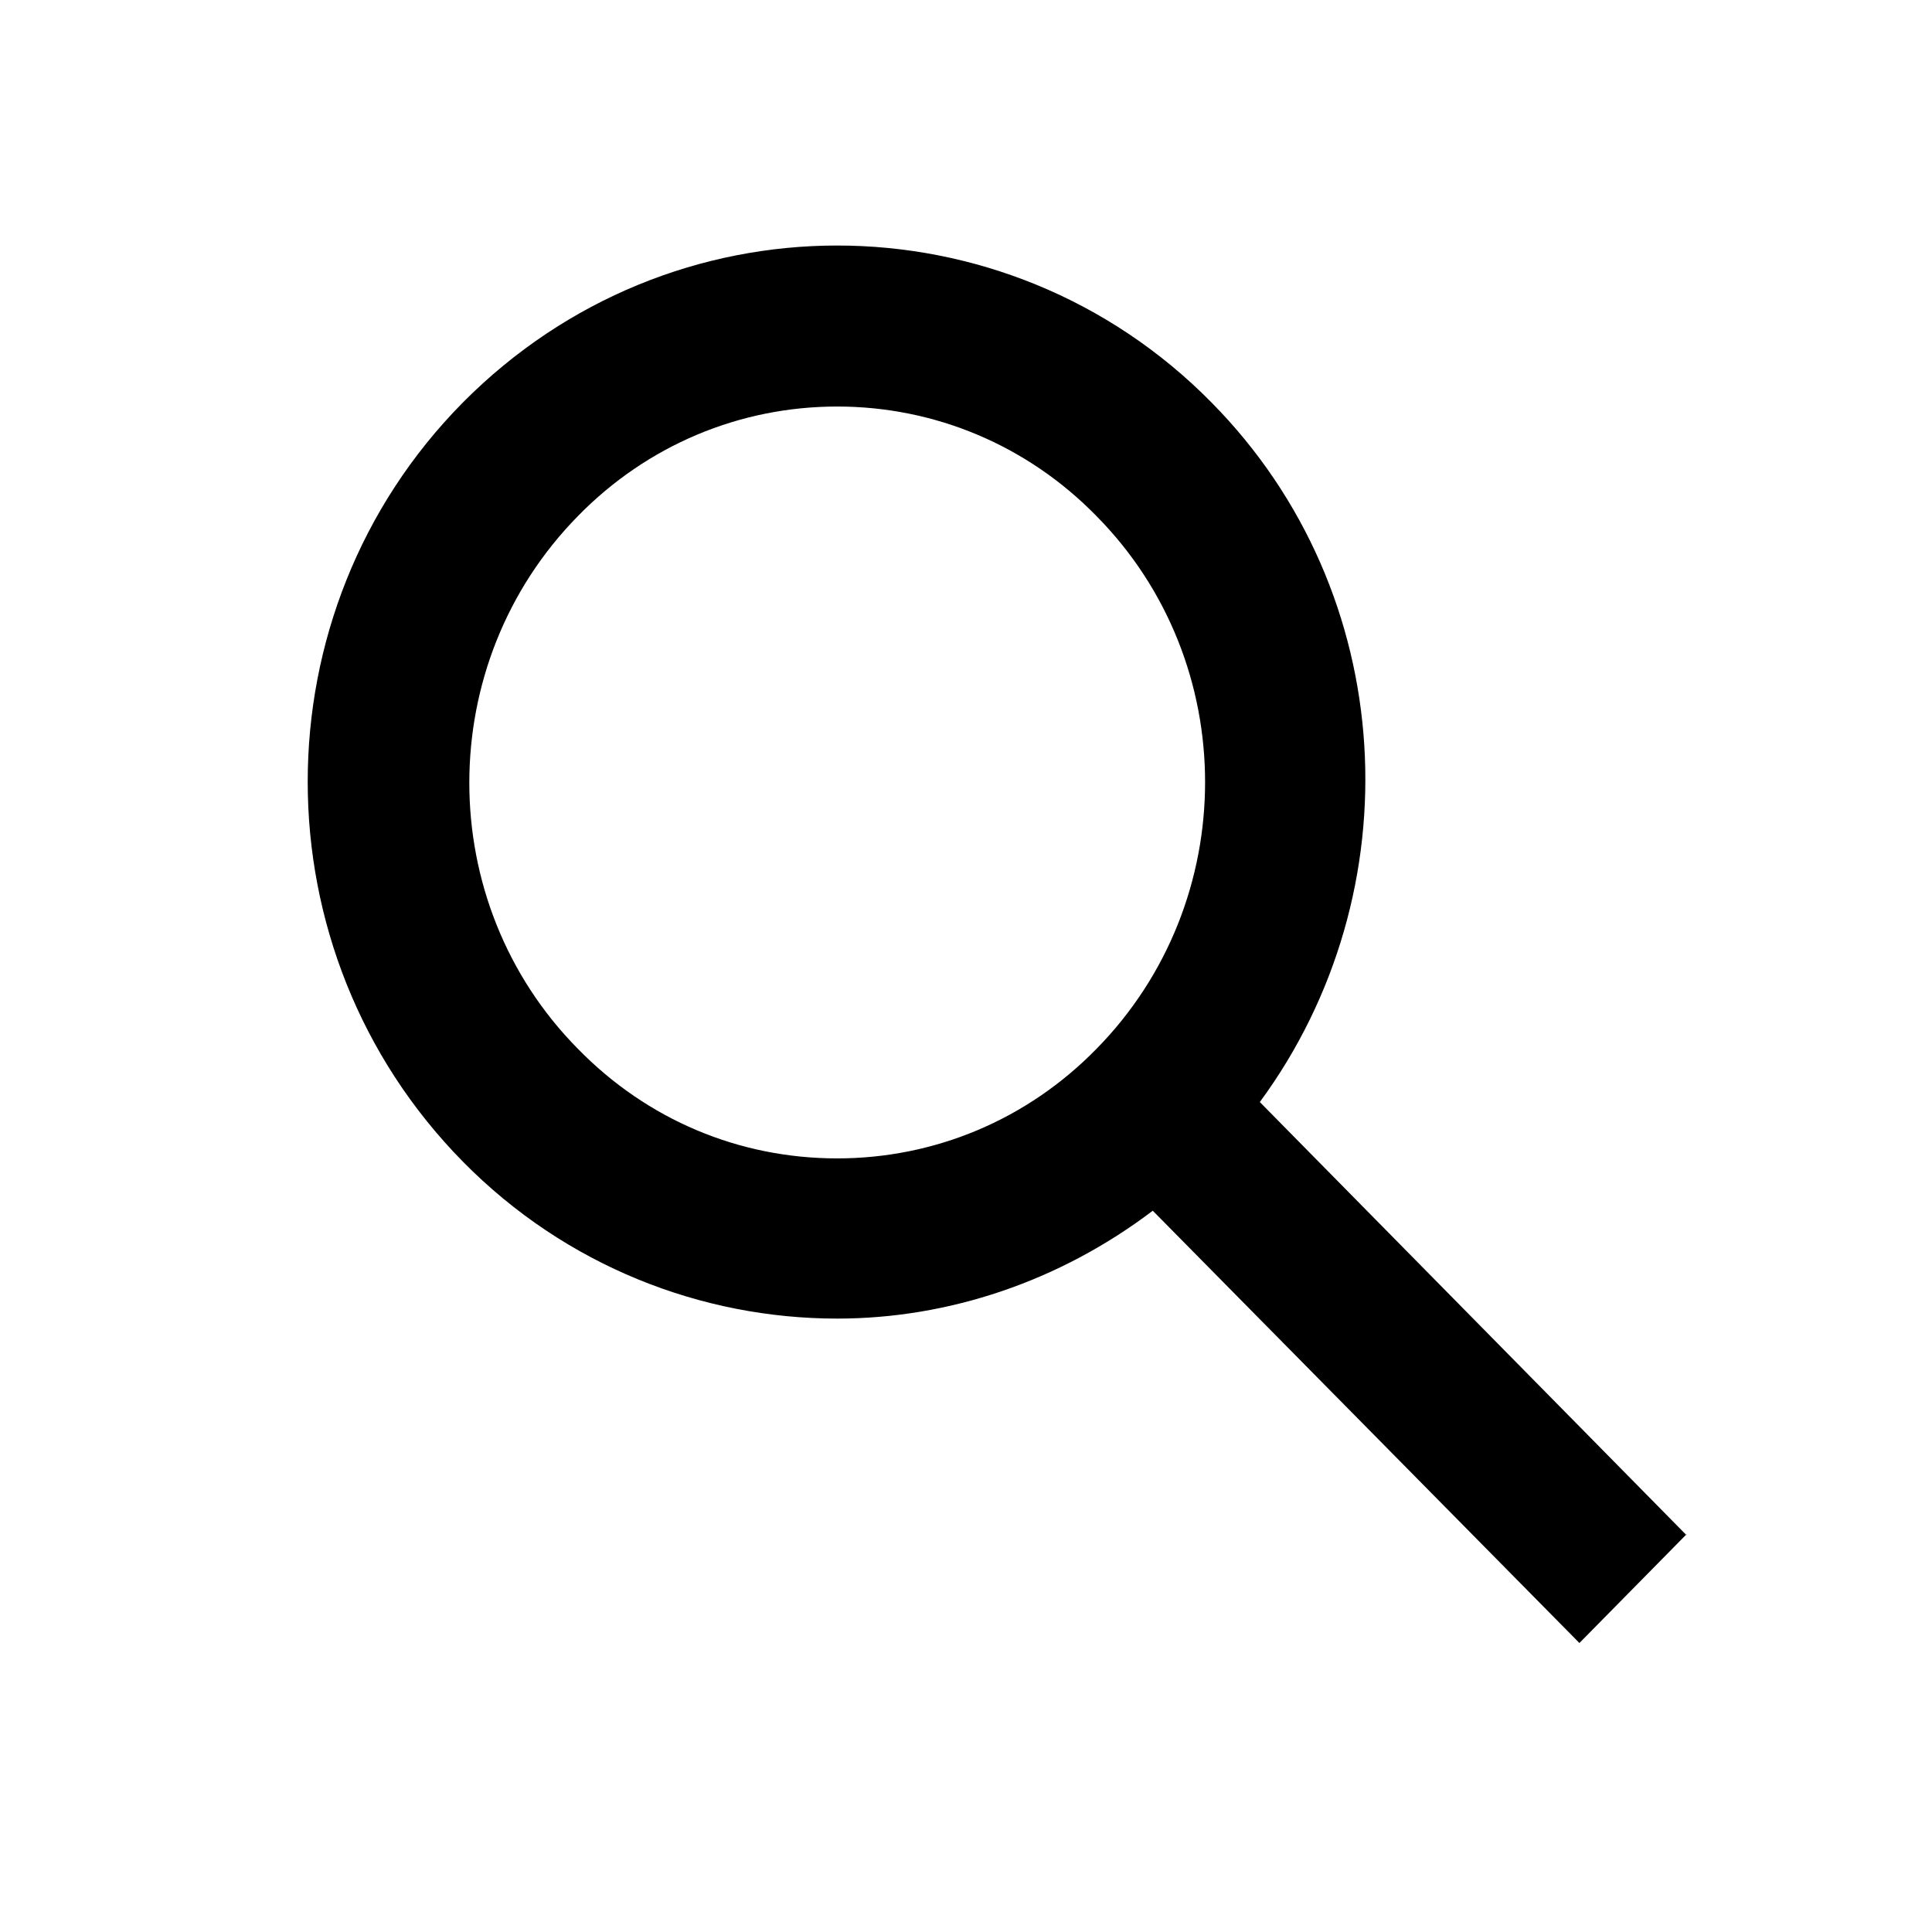
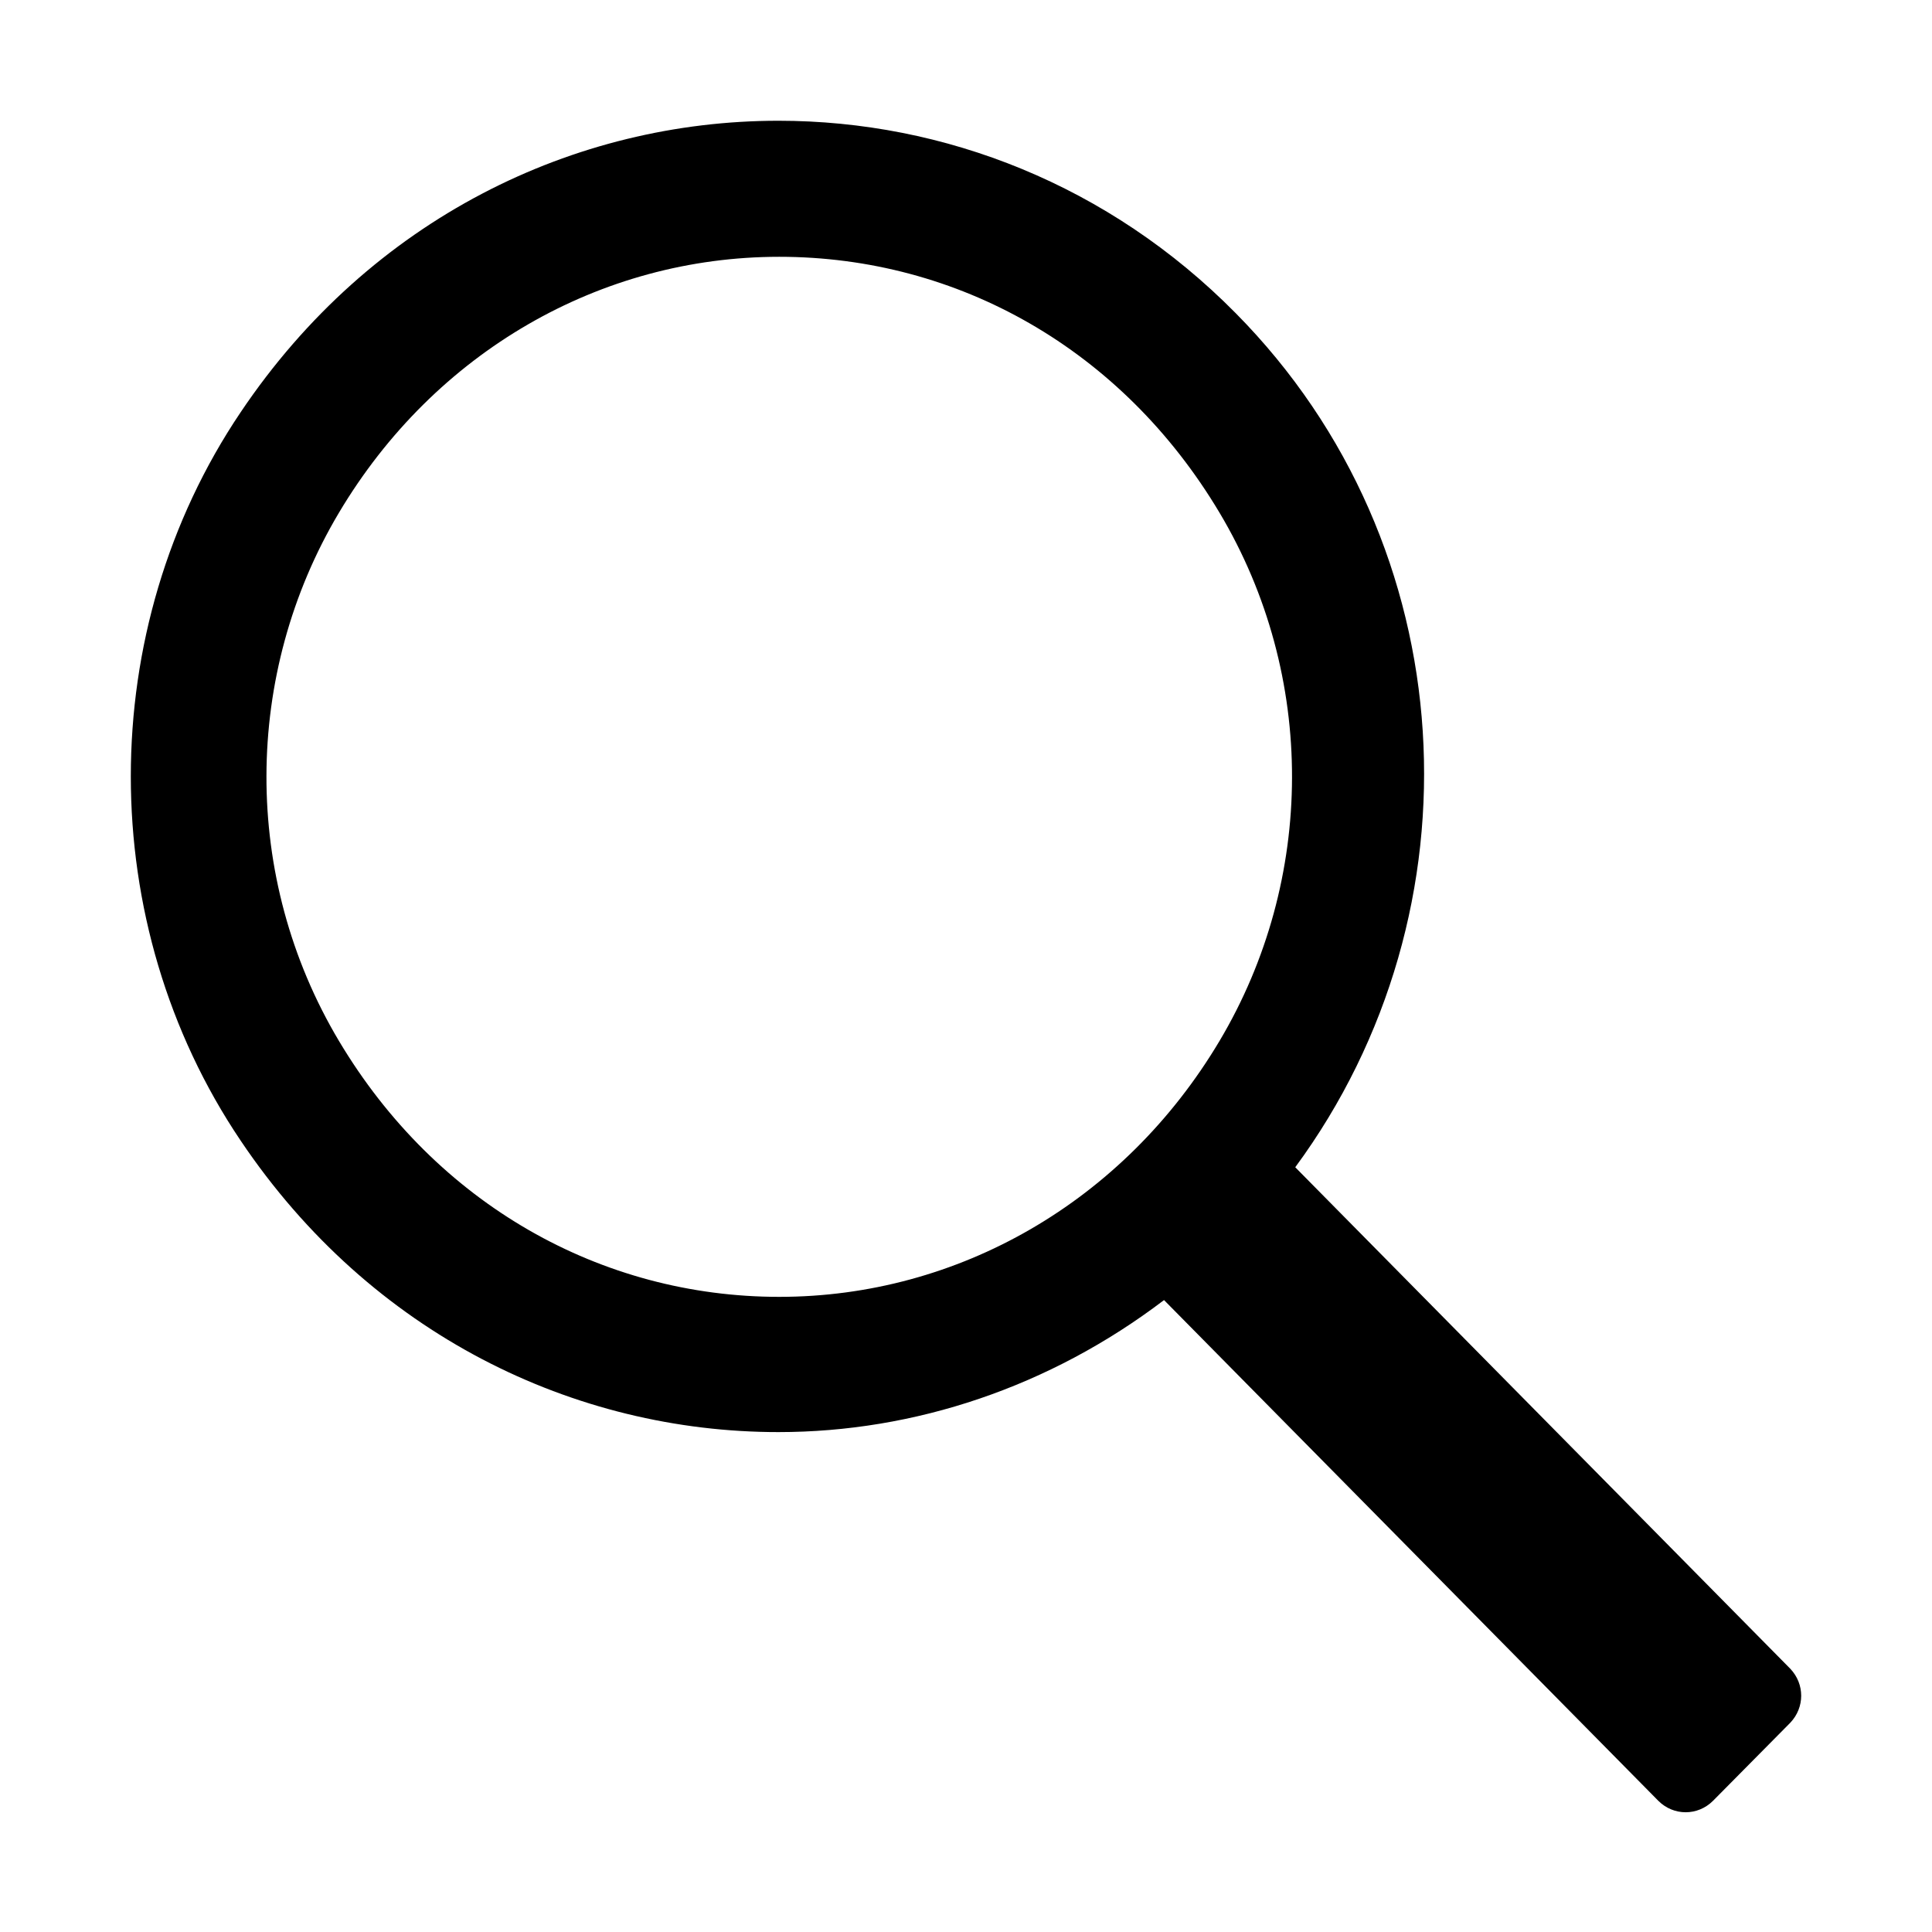
<svg xmlns="http://www.w3.org/2000/svg" aria-hidden="true" focusable="false" viewBox="0 0 24 24">
-   <path d="M20.95,19.07l-5.3-5.38c1.92-2.61,1.74-6.32-.6-8.69-1.28-1.3-2.97-1.95-4.65-1.95s-3.36,.65-4.65,1.95c-2.57,2.6-2.57,6.82,0,9.43,1.28,1.3,2.97,1.95,4.65,1.95,1.38,0,2.76-.46,3.92-1.34l5.3,5.37,1.33-1.35Zm-10.55-4.68c-1.22,0-2.36-.48-3.22-1.36-1.8-1.82-1.8-4.79,0-6.62,.86-.88,2.01-1.36,3.22-1.36s2.36,.48,3.22,1.36c1.8,1.82,1.8,4.79,0,6.62-.86,.88-2.01,1.36-3.22,1.36Z" />
+   <path class="cls-1" d="M22.24,20.73l-6.15-6.23c2.35-3.19,2.12-7.72-.74-10.61-1.57-1.59-3.62-2.39-5.68-2.39-2.53,0-5.06,1.21-6.68,3.62-1.82,2.7-1.82,6.35,0,9.05,1.62,2.41,4.15,3.62,6.68,3.62,1.69,0,3.37-.56,4.79-1.64l6.14,6.22c.19.19.49.19.68,0l.96-.97c.18-.19.18-.48,0-.67ZM9.68,16.11c-2.21,0-4.26-1.15-5.47-3.18s-1.19-4.56,0-6.56,3.25-3.18,5.47-3.18,4.26,1.15,5.47,3.18,1.19,4.56,0,6.56-3.25,3.18-5.47,3.18Z" />
</svg>
